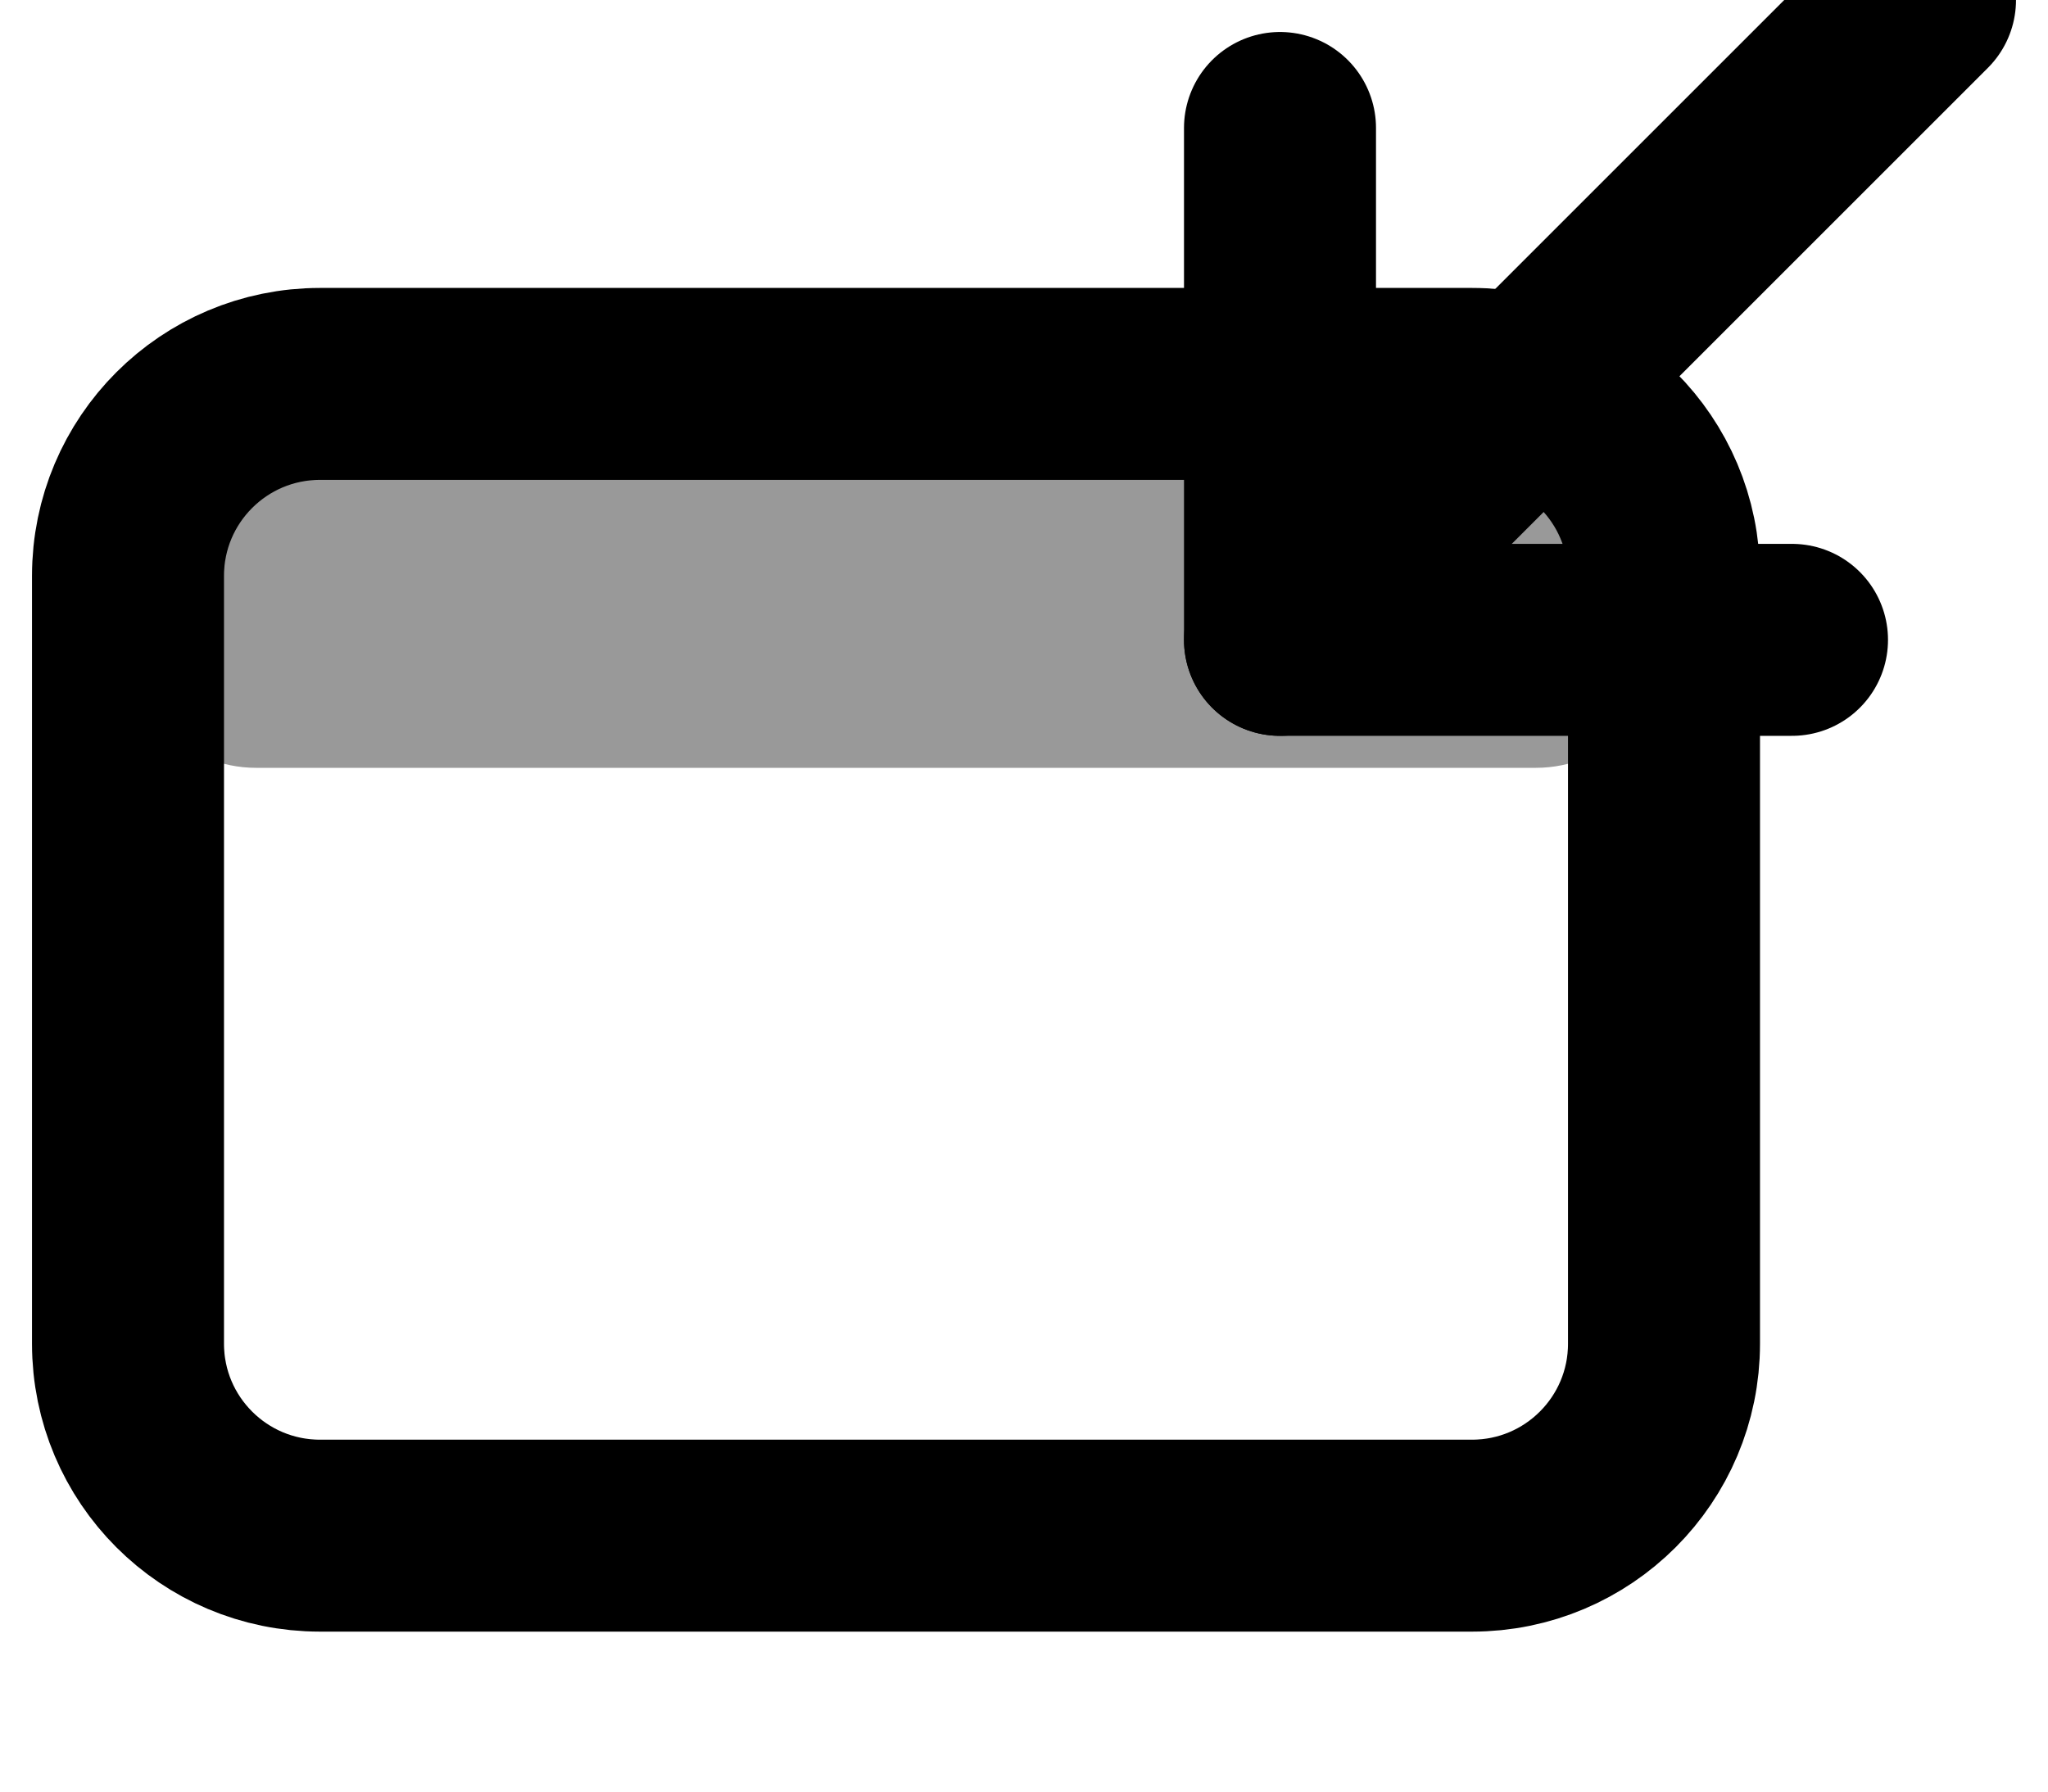
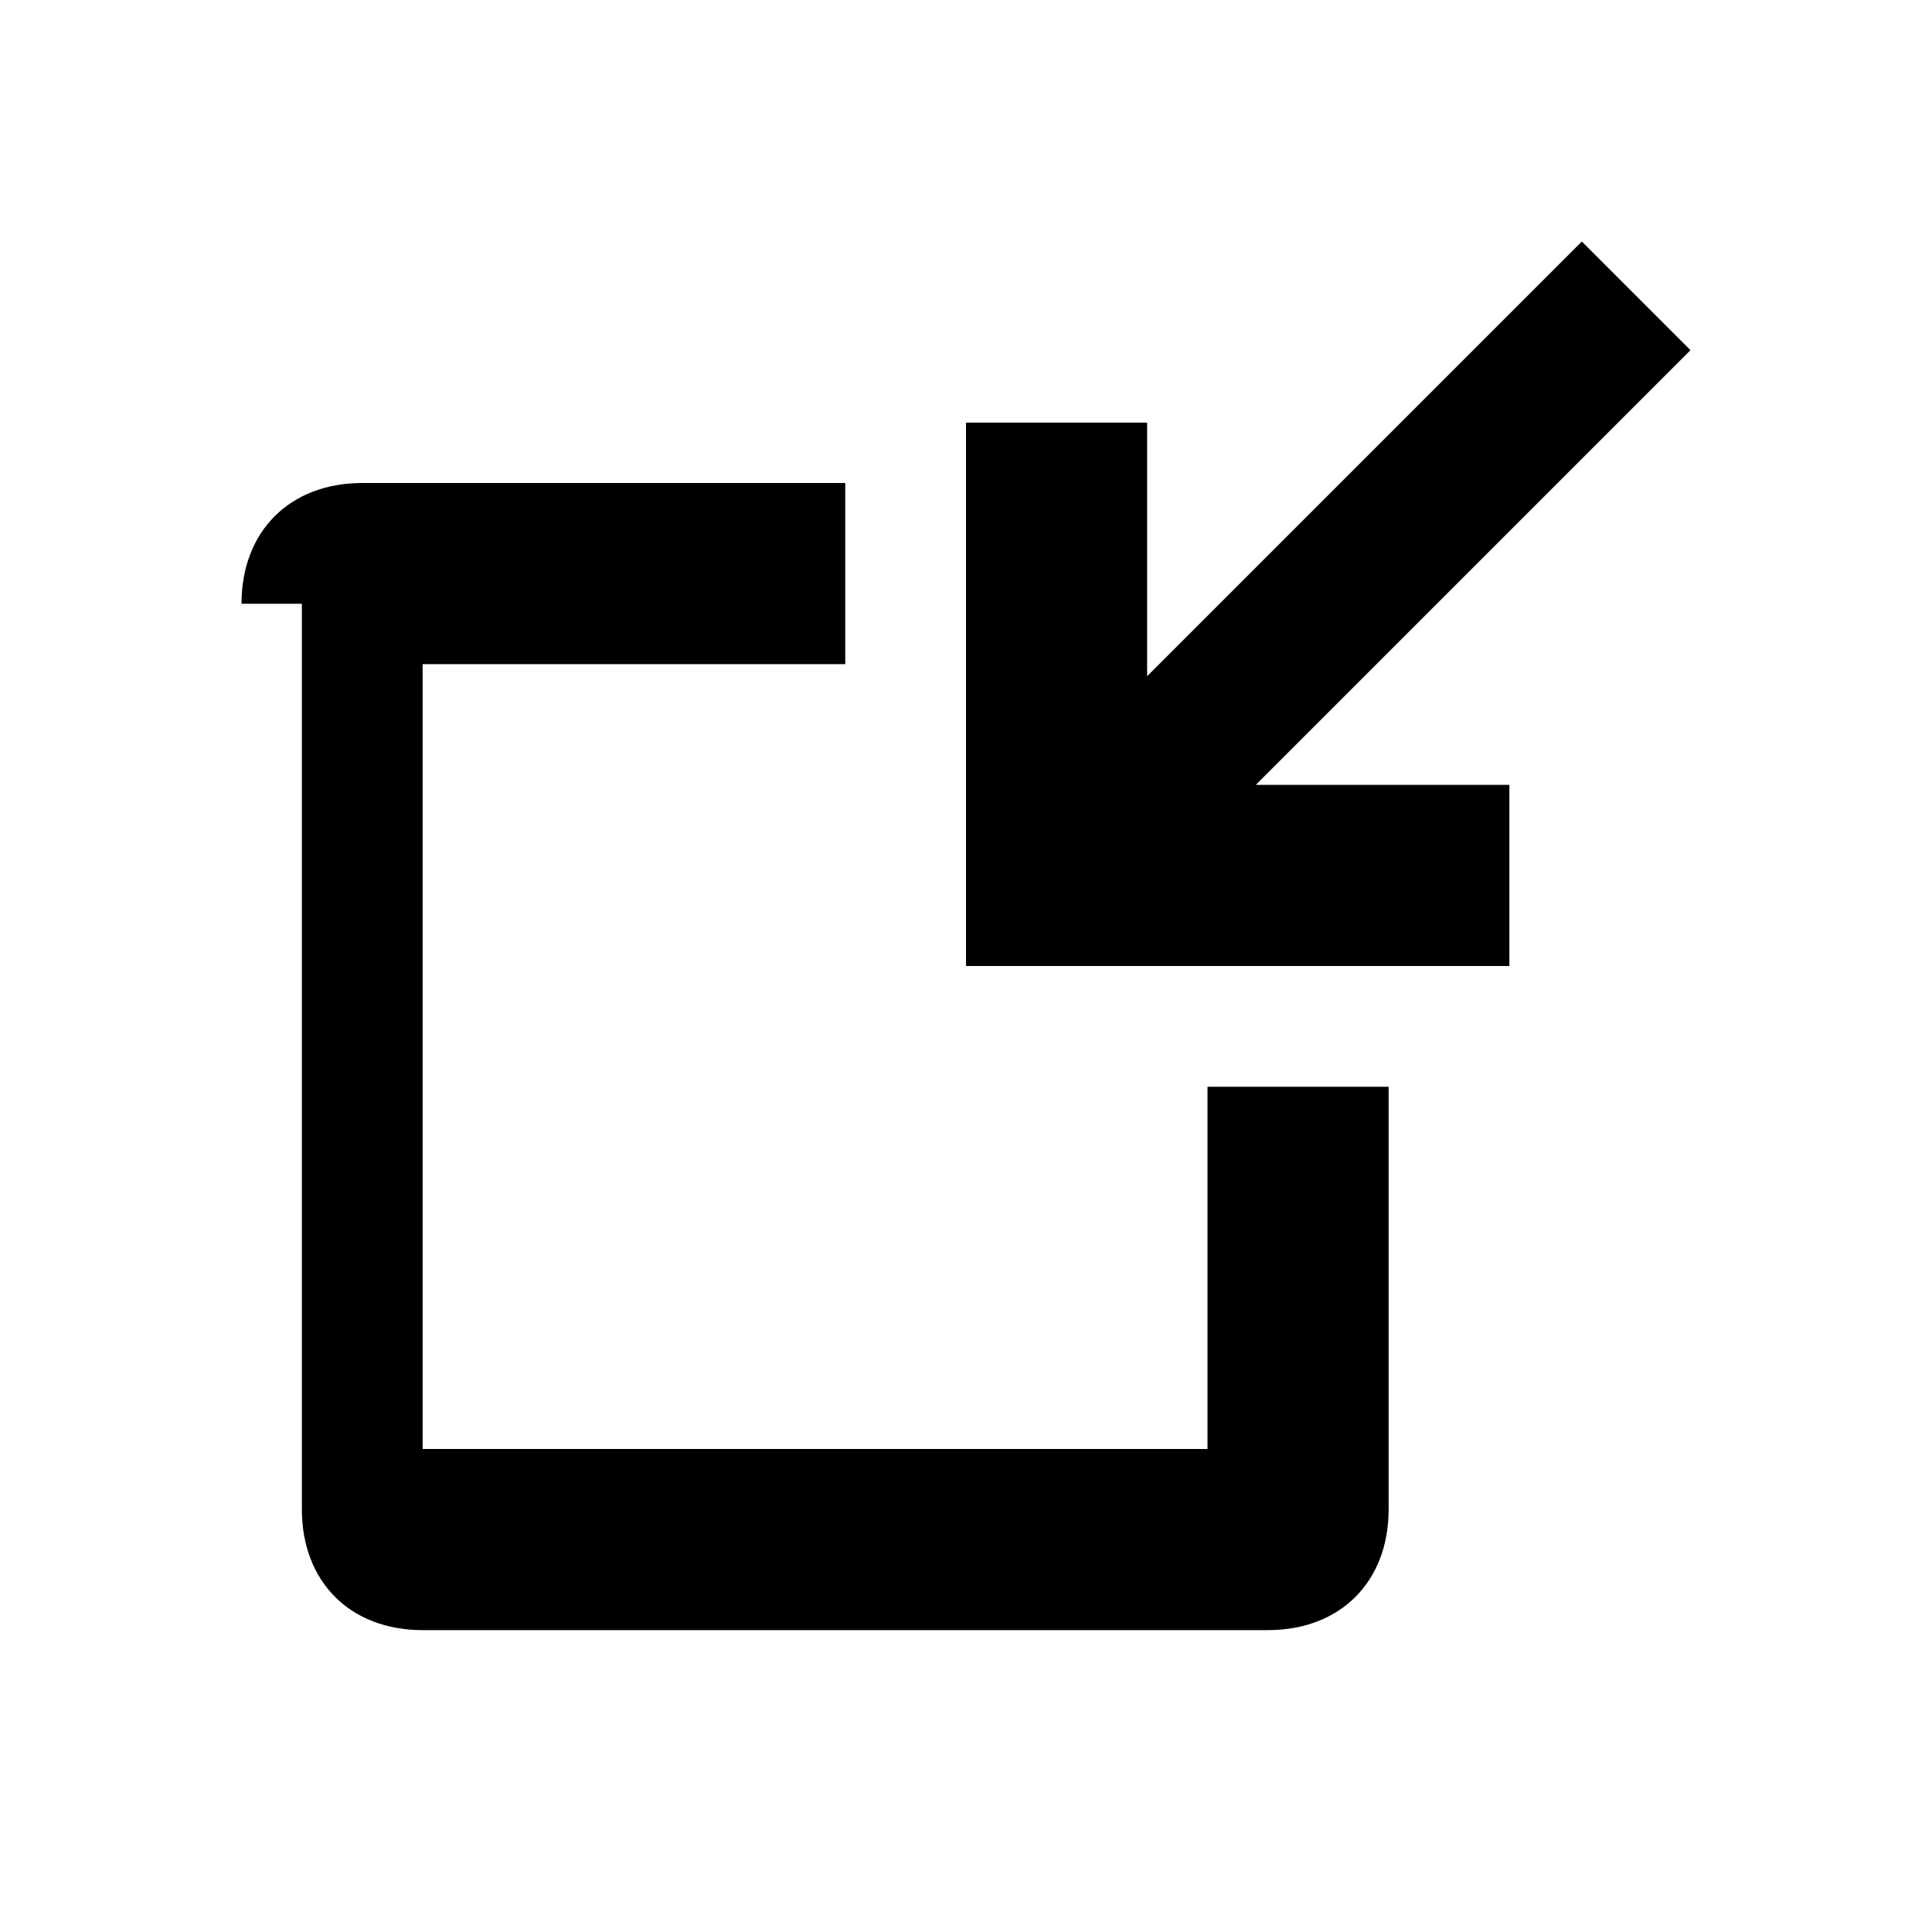
- <svg xmlns="http://www.w3.org/2000/svg" width="16" height="14" viewBox="0 0 16 14" fill="none">
-   <rect x="1" y="3" width="12" height="9" rx="1.5" stroke="currentColor" stroke-width="1.5" fill="none" />
-   <rect x="1" y="3" width="12" height="3" rx="1" fill="currentColor" opacity="0.4" />
-   <path d="M14 5L10 5L10 1" stroke="currentColor" stroke-width="1.5" stroke-linecap="round" stroke-linejoin="round" />
-   <path d="M10 5L15 0" stroke="currentColor" stroke-width="1.5" stroke-linecap="round" />
+ <svg xmlns="http://www.w3.org/2000/svg" viewBox="0 0 16 16" fill="currentColor">
+   <path d="M2 5c0-.6.4-1 1-1h4v1.5H3.5V12H10V9h1.5v3.5c0 .6-.4 1-1 1h-7c-.6 0-1-.4-1-1V5z" />
+   <path d="M8 3.5V8h4.5V6.5h-2.1L14 2.9l-.9-.9L9.5 5.6V3.5H8z" />
</svg>
